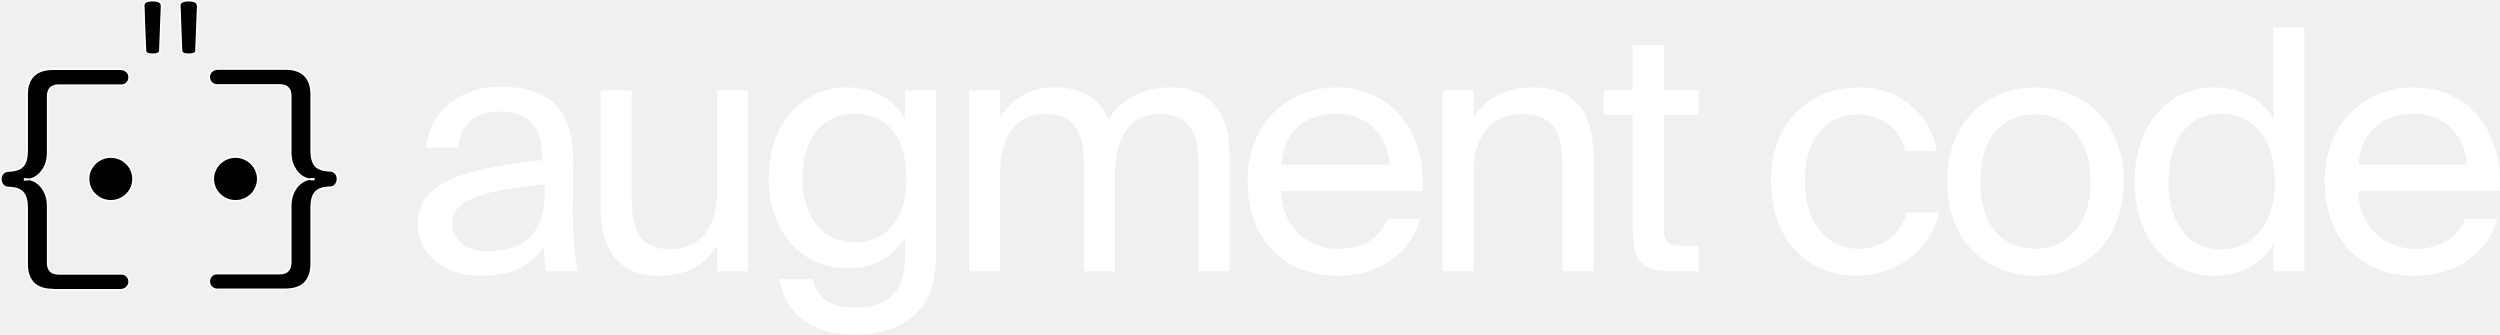
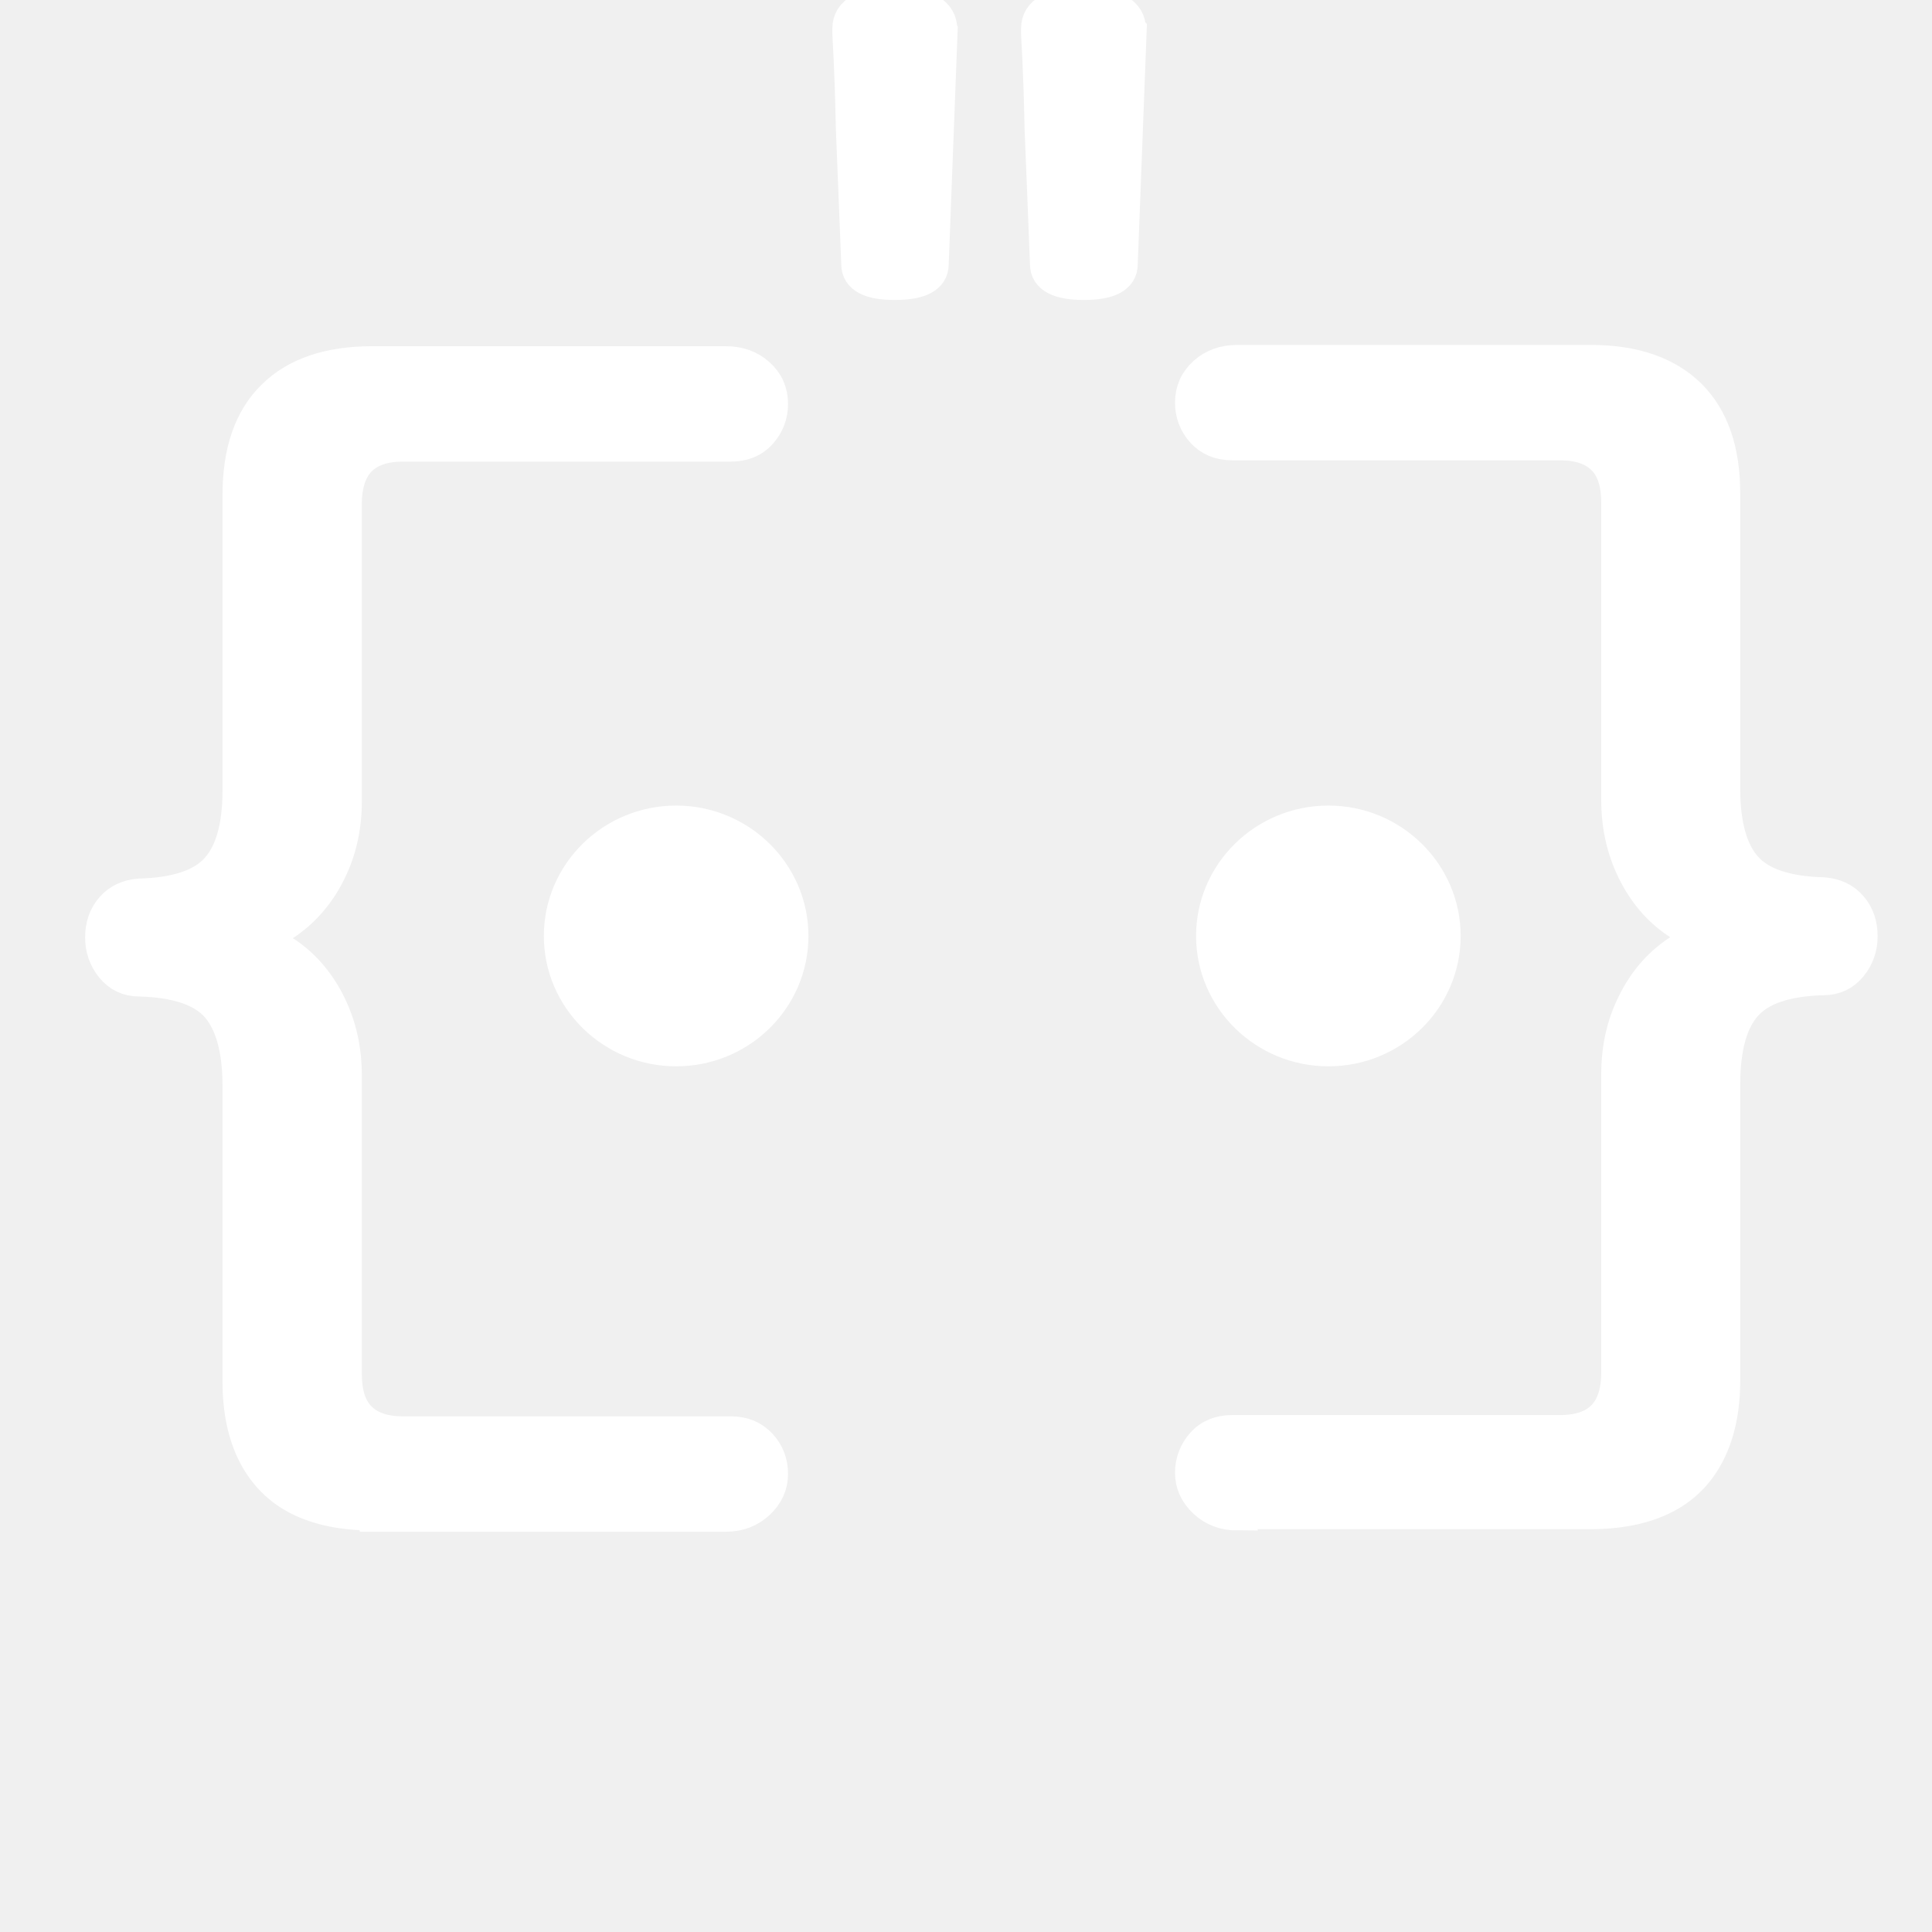
- <svg xmlns="http://www.w3.org/2000/svg" id="Layer_2" data-name="Layer 2" viewBox="0 0 410.18 54.89">
-   <defs>
-     <style>
-       .cls-1 {
-         stroke: #fff;
-         stroke-miterlimit: 10;
-         stroke-width: .26px;
-       }
- 
-       .cls-2 {
-         fill: #fff;
-         stroke-width: 0px;
-       }
-     </style>
-   </defs>
-   <g id="Layer_1-2" data-name="Layer 1">
-     <path class="cls-2" d="M386.91,31.34c.22,6.4,4.82,9.49,9.31,9.49s6.95-1.99,8.24-4.91h5.27c-1.4,5.13-6.17,9.32-13.51,9.32-9.53,0-14.8-6.73-14.8-15.5,0-9.38,6.39-15.39,14.63-15.39,9.2,0,14.75,7.61,14.08,16.99h-23.21ZM386.97,27.03h17.77c-.11-4.19-3.31-8.39-8.69-8.39-4.54,0-8.63,2.43-9.08,8.39Z" />
-     <path class="cls-2" d="M373,4.52h5.1v40h-5.1v-4.47c-1.85,3.14-5.05,5.19-9.87,5.19-6.9,0-12.9-5.63-12.9-15.45s6-15.45,12.9-15.45c4.82,0,8.02,2.04,9.87,5.19V4.52ZM364.42,18.65c-5.21,0-8.63,4.08-8.63,11.14s3.42,11.14,8.63,11.14c4.54,0,8.81-3.31,8.81-11.14s-4.26-11.14-8.81-11.14Z" />
-     <path class="cls-2" d="M348.43,29.79c0,10.76-7.46,15.45-14.47,15.45s-14.47-4.69-14.47-15.45,7.46-15.45,14.47-15.45,14.47,4.69,14.47,15.45ZM333.97,40.82c4.6,0,9.03-3.42,9.03-11.03s-4.43-11.03-9.03-11.03-9.03,2.92-9.03,11.03,4.43,11.03,9.03,11.03Z" />
-     <path class="cls-2" d="M317.76,24.77h-5.16c-.73-3.53-3.87-6.01-7.79-6.01-4.54,0-8.69,3.48-8.69,10.92s4.21,11.14,8.69,11.14,7.29-2.81,8.02-5.96h5.27c-1.01,5.57-6.45,10.37-13.46,10.37-8.64,0-14.07-6.45-14.07-15.5s5.66-15.39,14.58-15.39c7.29,0,11.94,5.41,12.62,10.43Z" />
-     <path class="cls-2" d="M267.88,7.39h5.1v7.45h5.72v4.03h-5.72v17.6c0,3.09.22,3.86,3.14,3.86h2.58v4.19h-3.7c-5.78,0-7.12-1.27-7.12-7.45v-18.21h-4.77v-4.03h4.77v-7.45Z" />
-     <path class="cls-2" d="M241.78,19.31c1.74-2.81,4.65-4.97,9.76-4.97,7.29,0,9.92,4.63,9.92,11.42v18.76h-5.1v-17.27c0-4.58-.79-8.55-6.62-8.55-4.93,0-7.96,3.37-7.96,9.71v16.11h-5.1V14.84h5.1v4.47Z" />
-     <path class="cls-2" d="M210.18,31.34c.22,6.4,4.82,9.49,9.31,9.49s6.95-1.99,8.24-4.91h5.27c-1.4,5.13-6.17,9.32-13.51,9.32-9.53,0-14.8-6.73-14.8-15.5,0-9.38,6.39-15.39,14.63-15.39,9.2,0,14.75,7.61,14.07,16.99h-23.21ZM210.23,27.03h17.77c-.11-4.19-3.31-8.39-8.69-8.39-4.54,0-8.64,2.43-9.08,8.39Z" />
-     <path class="cls-2" d="M164.09,44.52h-5.1V14.84h5.1v4.47c1.74-2.81,4.54-4.97,9.08-4.97s7.35,1.99,8.69,5.24c2.41-3.64,5.94-5.24,10.15-5.24,7.01,0,9.76,4.63,9.76,11.42v18.76h-5.1v-17.27c0-4.58-.9-8.55-6.45-8.55-4.37,0-7.29,3.37-7.29,9.71v16.11h-5.1v-17.27c0-4.58-.9-8.55-6.45-8.55-4.37,0-7.29,3.37-7.29,9.71v16.11Z" />
-     <path class="cls-2" d="M148.49,14.84h5.1v25.71c0,6.07-1.12,8.55-2.86,10.43-2.19,2.48-5.94,3.92-10.43,3.92-6.84,0-11.44-3.09-12.39-9.1h5.44c.67,2.65,2.3,4.69,7.01,4.69,2.75,0,4.82-.77,6.17-2.21,1.12-1.16,1.96-2.54,1.96-6.57v-2.81c-1.85,3.14-4.77,5.13-9.59,5.13-6.67,0-12.78-5.3-12.78-14.84s6.11-14.84,12.78-14.84c4.82,0,7.74,2.04,9.59,5.19v-4.69ZM140.19,18.65c-4.99,0-8.52,3.81-8.52,10.54s3.53,10.59,8.52,10.59c4.54,0,8.52-3.03,8.52-10.59s-3.98-10.54-8.52-10.54Z" />
-     <path class="cls-2" d="M117.66,40.27c-1.74,2.81-4.49,4.97-9.48,4.97-7.01,0-9.64-4.63-9.64-11.42V14.84h5.1v17.49c0,4.58.78,8.55,6.34,8.55,4.82,0,7.68-3.37,7.68-9.71V14.84h5.1v29.68h-5.1v-4.25Z" />
-     <path class="cls-2" d="M68.54,36.69c0-7.01,8.02-9.05,20.41-10.43v-.72c0-5.41-3.08-7.23-6.84-7.23-4.21,0-6.67,2.26-6.9,5.9h-5.27c.5-6.4,6.22-9.99,12.11-9.99,8.3,0,12.06,3.92,12,12.25l-.06,6.84c-.06,4.97.22,8.39.79,11.2h-5.16c-.17-1.1-.34-2.32-.39-4.08-1.85,3.03-4.99,4.8-10.32,4.8-5.66,0-10.37-3.09-10.37-8.55ZM89.34,30.23c-9.25.94-15.14,2.26-15.14,6.34,0,2.81,2.19,4.69,5.83,4.69,4.77,0,9.31-2.15,9.31-9.16v-1.88Z" />
-     <path class="cls-1" d="M8.64,47.51c-.91,0-1.68-.16-2.3-.47-.62-.31-1.09-.79-1.41-1.41-.32-.63-.48-1.39-.48-2.29v-9.27c0-1.14-.23-1.97-.68-2.49-.46-.52-1.27-.79-2.43-.82-.36,0-.65-.14-.87-.41-.22-.27-.33-.59-.33-.94,0-.38.11-.69.33-.94.22-.25.51-.38.87-.41,1.16-.03,1.97-.3,2.43-.82.46-.52.68-1.34.68-2.45v-9.27c0-1.36.36-2.4,1.08-3.1.72-.71,1.76-1.06,3.12-1.06h11.08c.42,0,.76.12,1.04.37.28.25.42.56.42.94,0,.36-.12.66-.35.92-.23.26-.55.39-.94.39h-10.29c-.58,0-1.03.15-1.33.45-.3.3-.46.76-.46,1.39v9.32c0,.82-.17,1.56-.5,2.22-.33.67-.78,1.19-1.33,1.58-.55.38-1.2.57-1.95.57v-.16c.75,0,1.4.19,1.95.57.55.38,1,.91,1.33,1.58.33.67.5,1.41.5,2.23v9.36c0,.63.15,1.09.46,1.39.3.3.75.45,1.33.45h10.29c.39,0,.7.13.94.39.24.26.35.57.35.92s-.14.66-.42.92c-.28.26-.62.39-1.04.39h-11.08Z" />
-     <path class="cls-1" d="M35.79,47.51c-.42,0-.76-.13-1.04-.39-.28-.26-.42-.57-.42-.92s.12-.66.35-.92c.23-.26.55-.39.94-.39h10.29c.58,0,1.03-.15,1.33-.45.3-.3.46-.76.46-1.39v-9.36c0-.82.17-1.56.5-2.22.33-.67.77-1.19,1.33-1.58.55-.38,1.2-.57,1.95-.57v.16c-.75,0-1.4-.19-1.95-.57-.55-.38-1-.91-1.33-1.58-.33-.67-.5-1.41-.5-2.23v-9.32c0-.63-.15-1.09-.46-1.39-.3-.3-.75-.45-1.33-.45h-10.29c-.39,0-.7-.13-.94-.39-.23-.26-.35-.56-.35-.92,0-.38.14-.69.42-.94.28-.25.62-.37,1.04-.37h11.08c1.36,0,2.39.36,3.11,1.06.72.71,1.08,1.74,1.08,3.1v9.27c0,1.12.23,1.94.68,2.45.46.52,1.27.79,2.43.82.36.03.65.16.87.41.22.25.33.56.33.94,0,.36-.11.67-.33.94-.22.27-.51.41-.87.41-1.16.03-1.97.3-2.43.82-.46.52-.68,1.35-.68,2.49v9.27c0,.9-.16,1.66-.48,2.29-.32.63-.79,1.1-1.41,1.41-.62.31-1.39.47-2.31.47h-11.08Z" />
-     <path class="cls-1" d="M38.64,32.95c2.02,0,3.65-1.61,3.65-3.59s-1.64-3.59-3.65-3.59-3.65,1.61-3.65,3.59,1.64,3.59,3.65,3.59Z" />
-     <path class="cls-1" d="M18.18,32.95c2.02,0,3.65-1.61,3.65-3.59s-1.64-3.59-3.65-3.59-3.65,1.61-3.65,3.59,1.64,3.59,3.65,3.59Z" />
-     <path class="cls-1" d="M26.51.95l-.28,7.34c0,.41-.4.62-1.19.62s-1.18-.21-1.18-.62c-.07-1.83-.13-3.25-.17-4.26-.02-1.03-.05-1.76-.07-2.2-.02-.43-.04-.7-.04-.79v-.14c0-.53.49-.79,1.46-.79s1.46.28,1.46.82ZM32.44.95l-.28,7.34c0,.41-.4.62-1.19.62s-1.19-.21-1.19-.62c-.07-1.83-.13-3.25-.17-4.26-.02-1.03-.05-1.76-.07-2.2-.02-.43-.04-.7-.04-.79v-.14c0-.53.49-.79,1.46-.79s1.46.28,1.46.82Z" />
+ <svg xmlns="http://www.w3.org/2000/svg" viewBox="0 0 500 500">
+   <g transform="translate(25 0) scale(8.25)" fill="#ffffff" stroke="#ffffff">
+     <path d="M8.64,47.51c-.91,0-1.68-.16-2.3-.47-.62-.31-1.09-.79-1.41-1.41-.32-.63-.48-1.39-.48-2.29v-9.27c0-1.14-.23-1.97-.68-2.49-.46-.52-1.27-.79-2.43-.82-.36,0-.65-.14-.87-.41-.22-.27-.33-.59-.33-.94,0-.38.11-.69.33-.94.22-.25.51-.38.87-.41,1.16-.03,1.97-.3,2.43-.82.46-.52.68-1.34.68-2.45v-9.27c0-1.36.36-2.4,1.08-3.1.72-.71,1.76-1.06,3.12-1.06h11.08c.42,0,.76.12,1.04.37.28.25.42.56.42.94,0,.36-.12.66-.35.92-.23.26-.55.39-.94.39h-10.29c-.58,0-1.03.15-1.33.45-.3.3-.46.76-.46,1.39v9.32c0,.82-.17,1.56-.5,2.22-.33.67-.78,1.19-1.33,1.58-.55.38-1.2.57-1.95.57v-.16c.75,0,1.4.19,1.95.57.55.38,1,.91,1.33,1.58.33.67.5,1.41.5,2.23v9.36c0,.63.15,1.09.46,1.39.3.3.75.45,1.33.45h10.29c.39,0,.7.13.94.39.24.26.35.57.35.92s-.14.66-.42.92c-.28.26-.62.39-1.04.39h-11.08Z" />
+     <path d="M35.79,47.51c-.42,0-.76-.13-1.04-.39-.28-.26-.42-.57-.42-.92s.12-.66.35-.92c.23-.26.55-.39.94-.39h10.29c.58,0,1.03-.15,1.33-.45.3-.3.46-.76.46-1.39v-9.36c0-.82.17-1.56.5-2.22.33-.67.77-1.19,1.33-1.58.55-.38,1.2-.57,1.95-.57v.16c-.75,0-1.4-.19-1.95-.57-.55-.38-1-.91-1.33-1.58-.33-.67-.5-1.41-.5-2.23v-9.32c0-.63-.15-1.09-.46-1.39-.3-.3-.75-.45-1.33-.45h-10.29c-.39,0-.7-.13-.94-.39-.23-.26-.35-.56-.35-.92,0-.38.14-.69.42-.94.28-.25.62-.37,1.04-.37h11.08c1.36,0,2.39.36,3.11,1.06.72.71,1.08,1.74,1.08,3.1v9.27c0,1.12.23,1.94.68,2.45.46.52,1.27.79,2.43.82.36.03.65.16.87.41.22.25.33.56.33.94,0,.36-.11.67-.33.94-.22.27-.51.41-.87.41-1.16.03-1.97.3-2.43.82-.46.52-.68,1.35-.68,2.49v9.27c0,.9-.16,1.66-.48,2.29-.32.63-.79,1.1-1.41,1.41-.62.31-1.39.47-2.31.47h-11.08Z" />
+     <path d="M38.64,32.95c2.02,0,3.65-1.61,3.65-3.59s-1.64-3.59-3.65-3.59-3.65,1.61-3.65,3.59,1.64,3.59,3.65,3.59Z" />
+     <path d="M18.18,32.95c2.02,0,3.65-1.61,3.65-3.59s-1.64-3.59-3.65-3.59-3.65,1.61-3.65,3.59,1.64,3.59,3.65,3.59Z" />
+     <path d="M26.51.95l-.28,7.34c0,.41-.4.62-1.19.62s-1.18-.21-1.18-.62c-.07-1.83-.13-3.25-.17-4.26-.02-1.03-.05-1.76-.07-2.2-.02-.43-.04-.7-.04-.79v-.14c0-.53.49-.79,1.46-.79s1.46.28,1.46.82ZM32.44.95l-.28,7.34c0,.41-.4.62-1.19.62s-1.19-.21-1.19-.62c-.07-1.83-.13-3.25-.17-4.26-.02-1.03-.05-1.76-.07-2.2-.02-.43-.04-.7-.04-.79v-.14c0-.53.49-.79,1.46-.79s1.46.28,1.46.82Z" />
  </g>
</svg>
